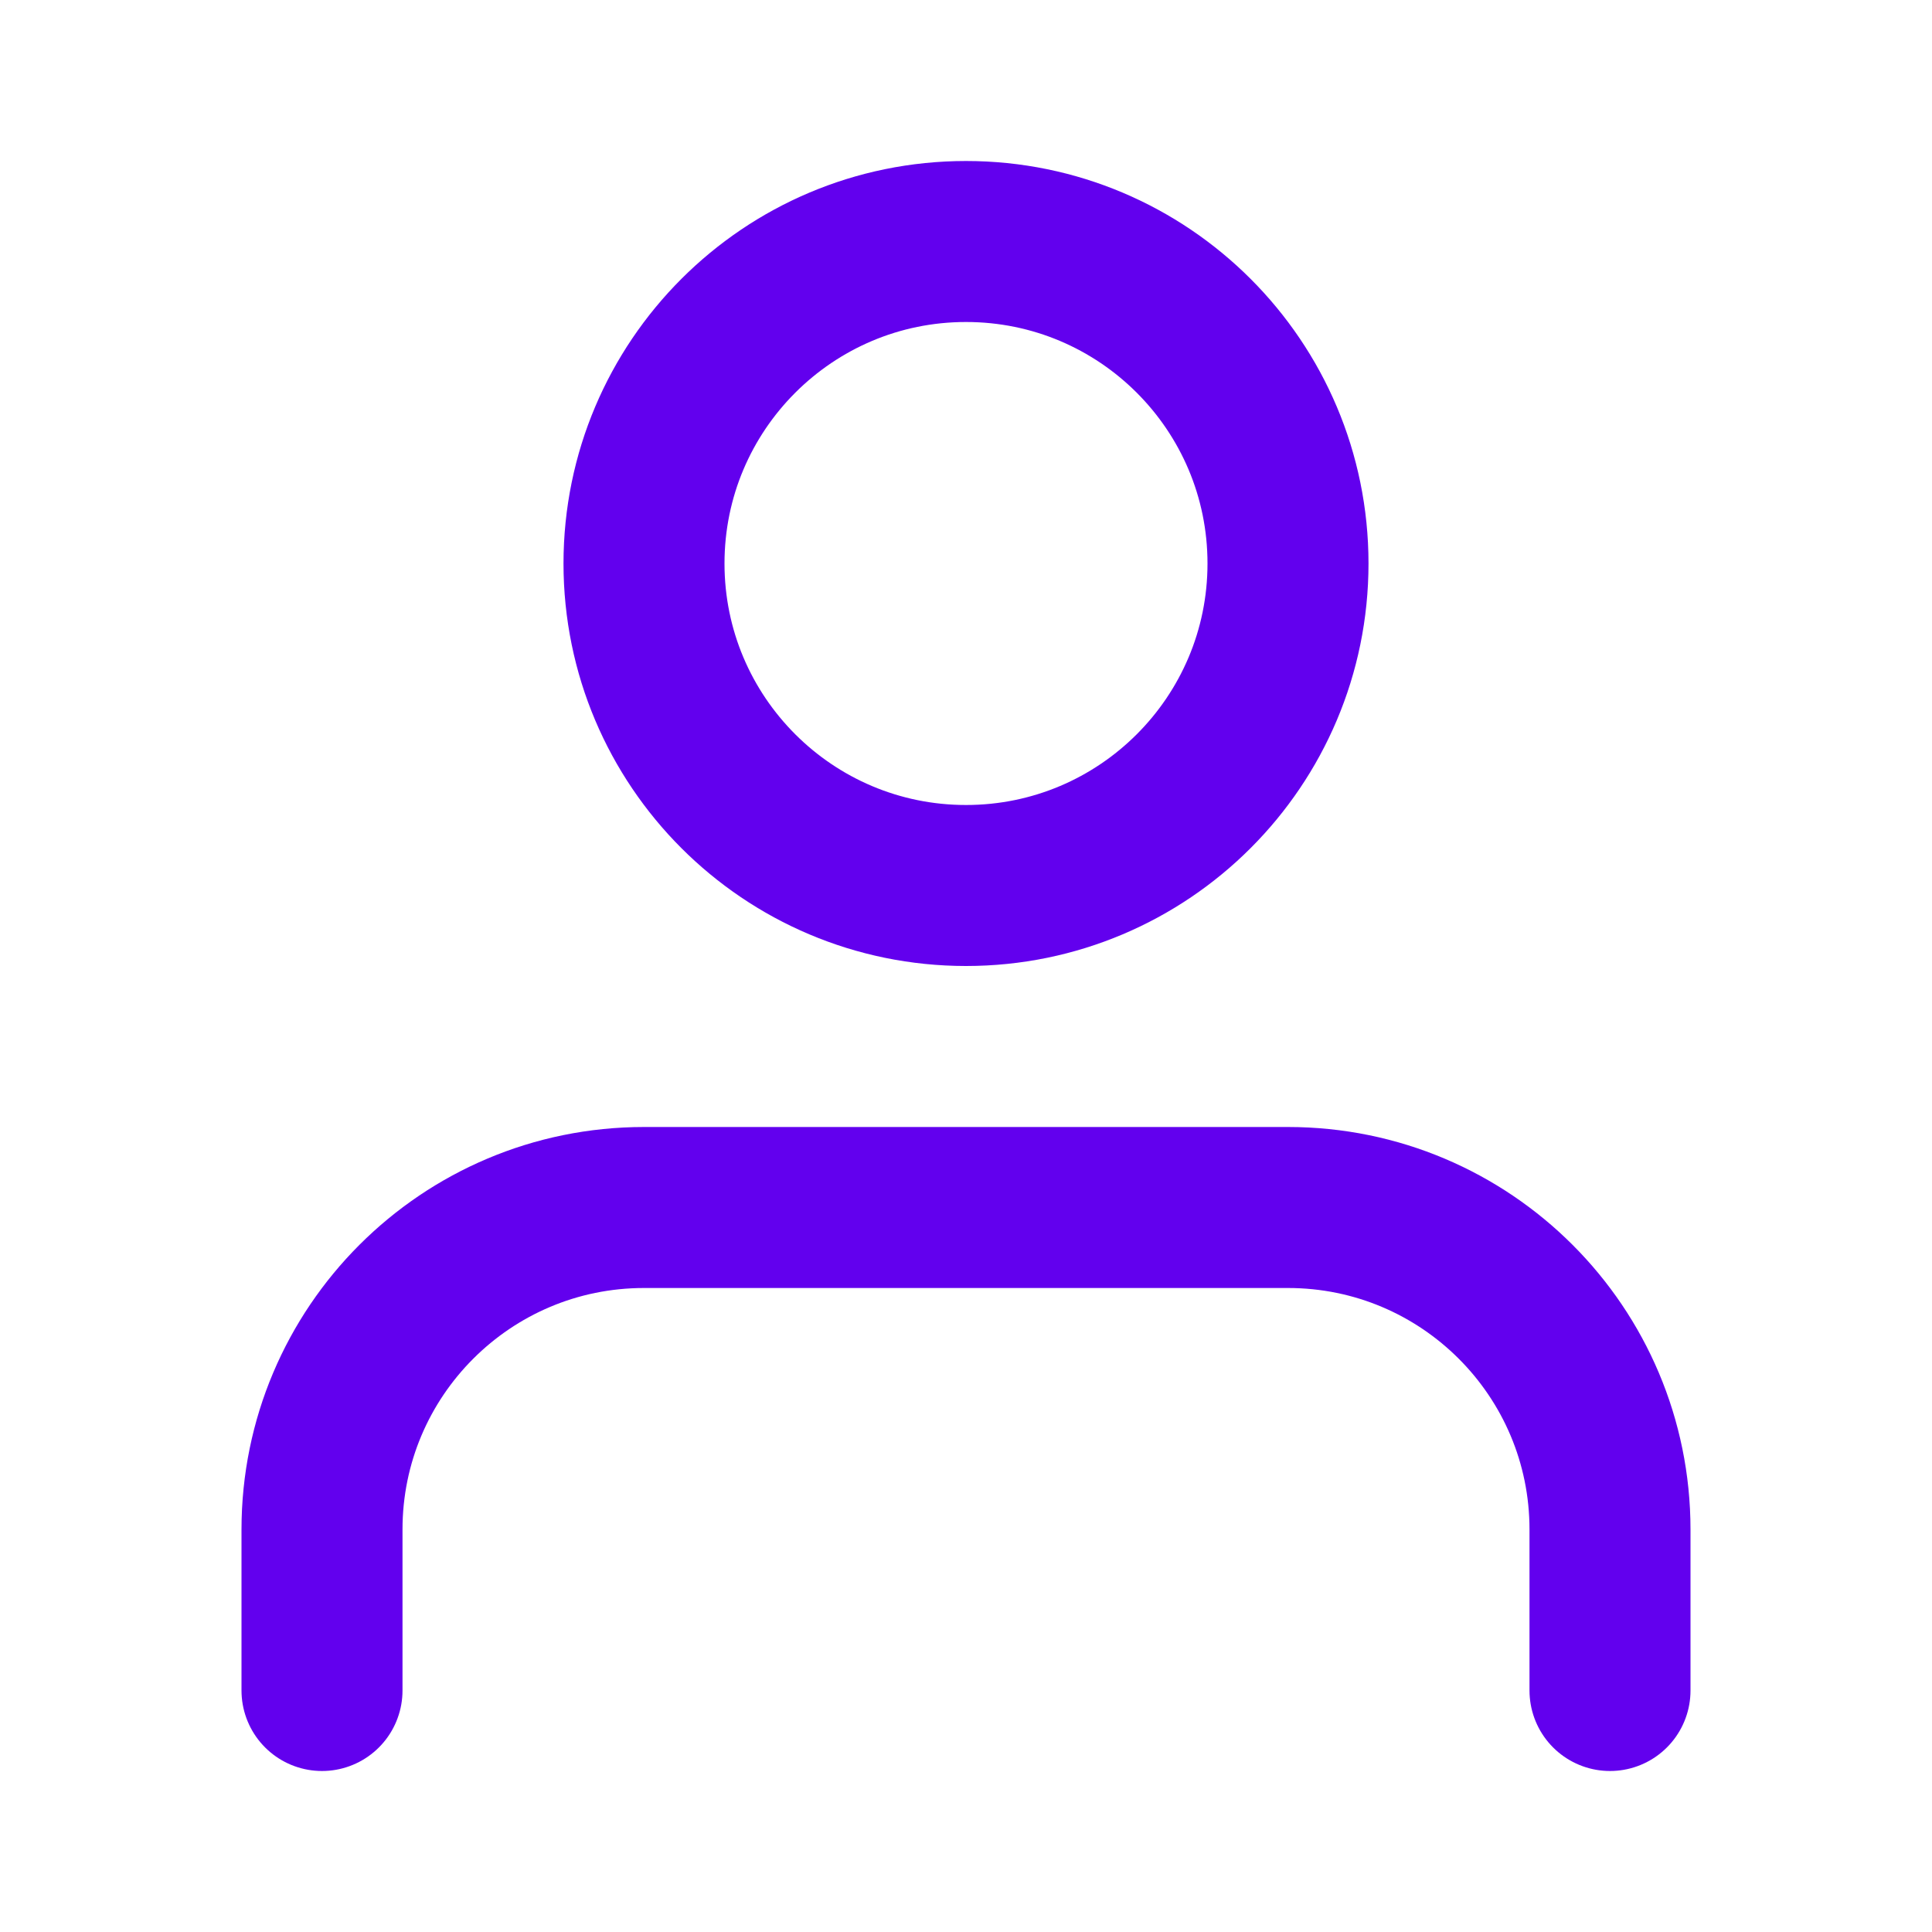
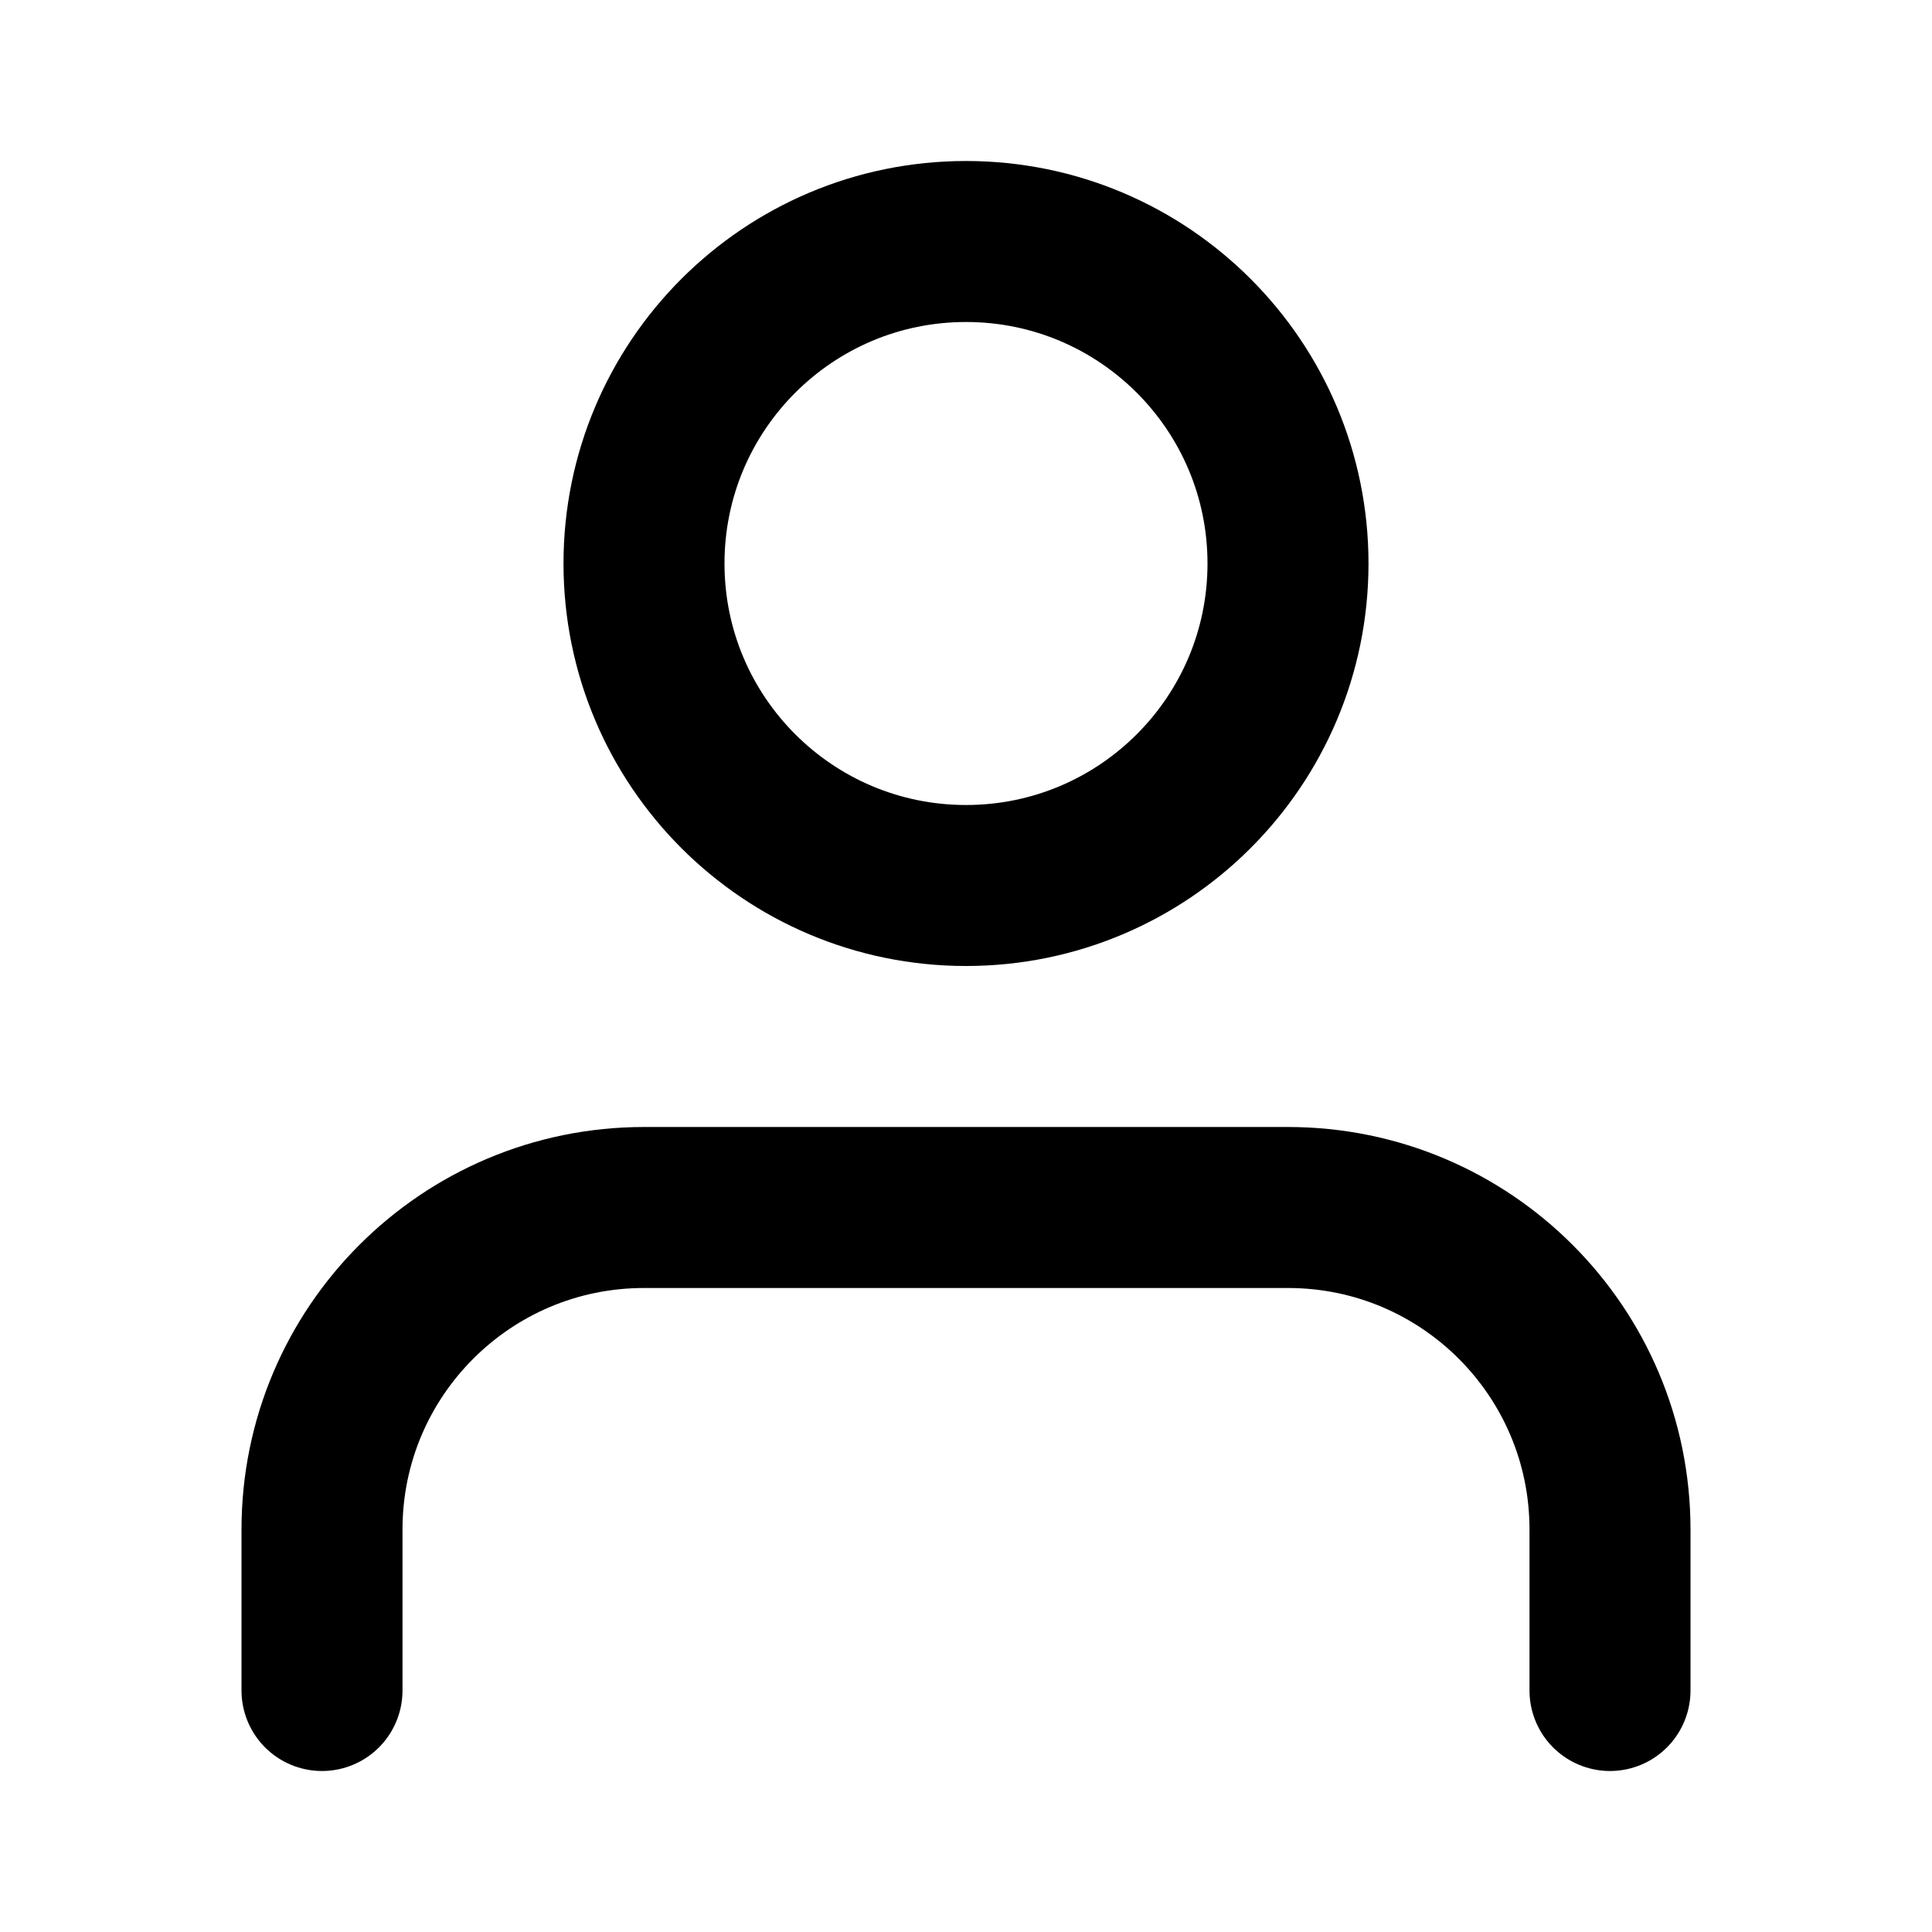
- <svg xmlns="http://www.w3.org/2000/svg" width="32" height="32" viewBox="0 0 24 24" fill="none" stroke="#6200ee" stroke-width="2" stroke-linecap="round" stroke-linejoin="round" class="feather feather-user">
+ <svg xmlns="http://www.w3.org/2000/svg" width="32" height="32" viewBox="0 0 24 24" fill="none" stroke="#000" stroke-width="2" stroke-linecap="round" stroke-linejoin="round" class="feather feather-user">
  <path d="M20 21v-2a4 4 0 0 0-4-4H8a4 4 0 0 0-4 4v2" />
  <circle cx="12" cy="7" r="4" />
</svg>
